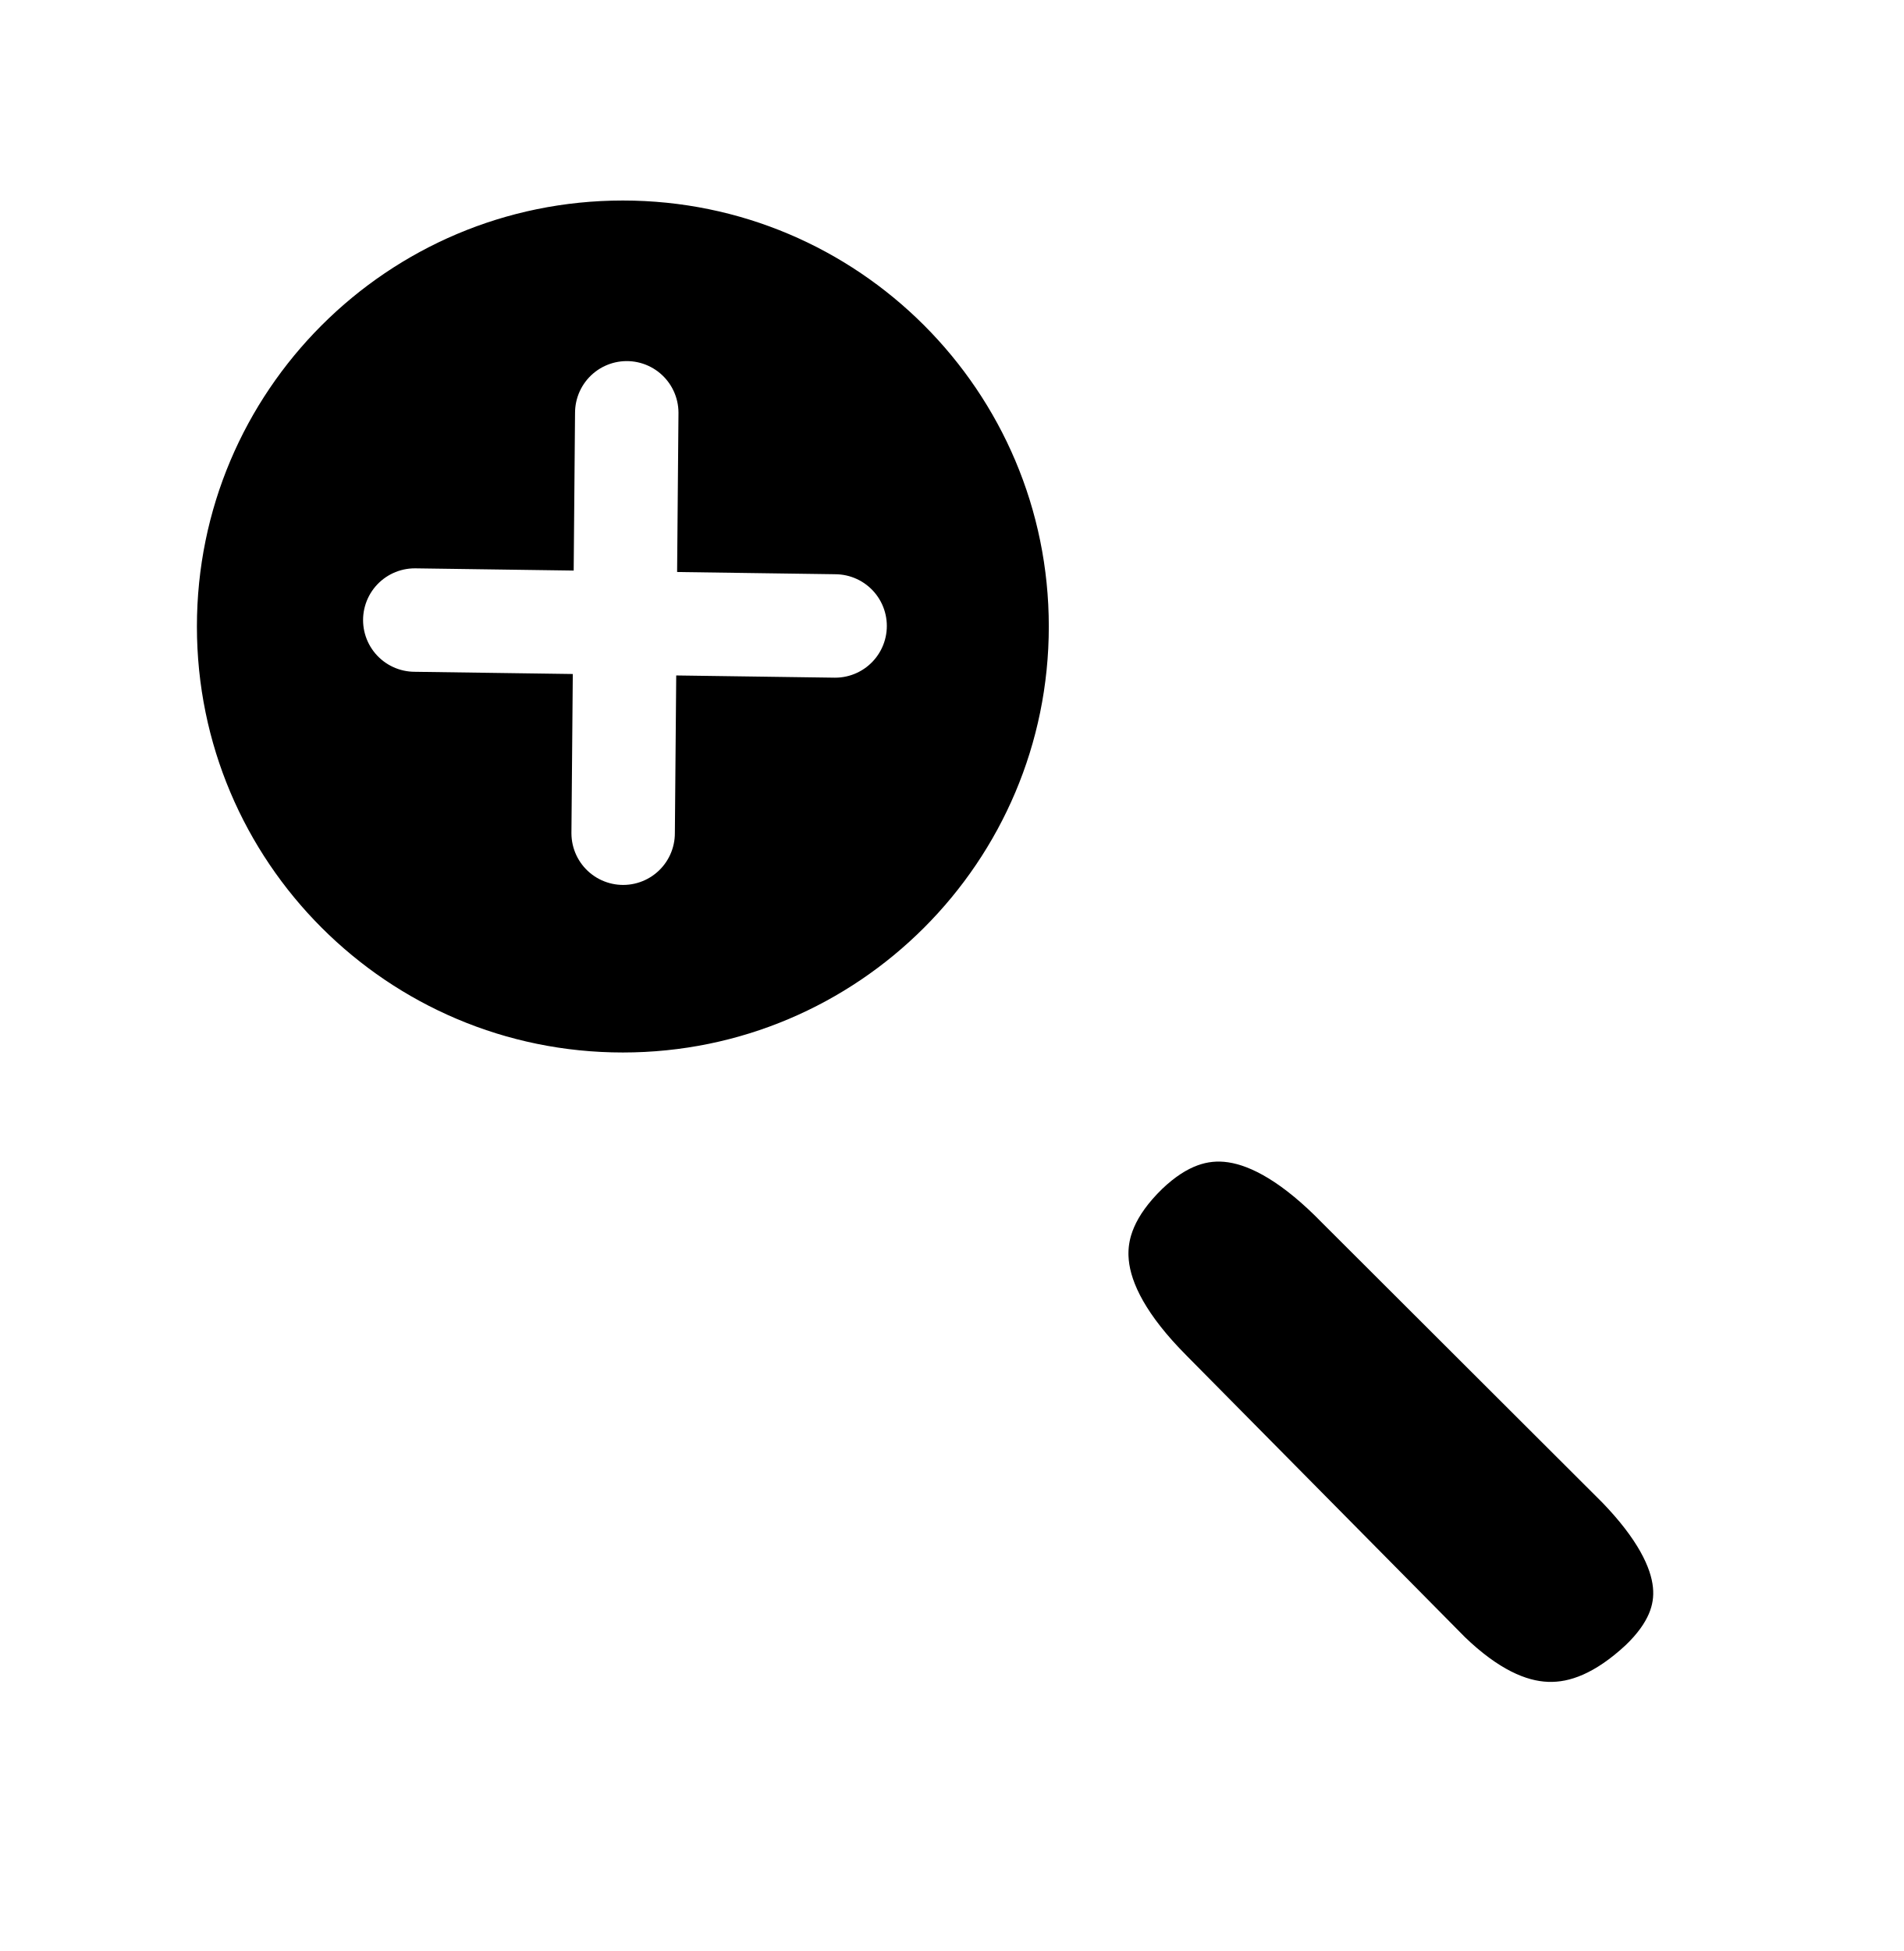
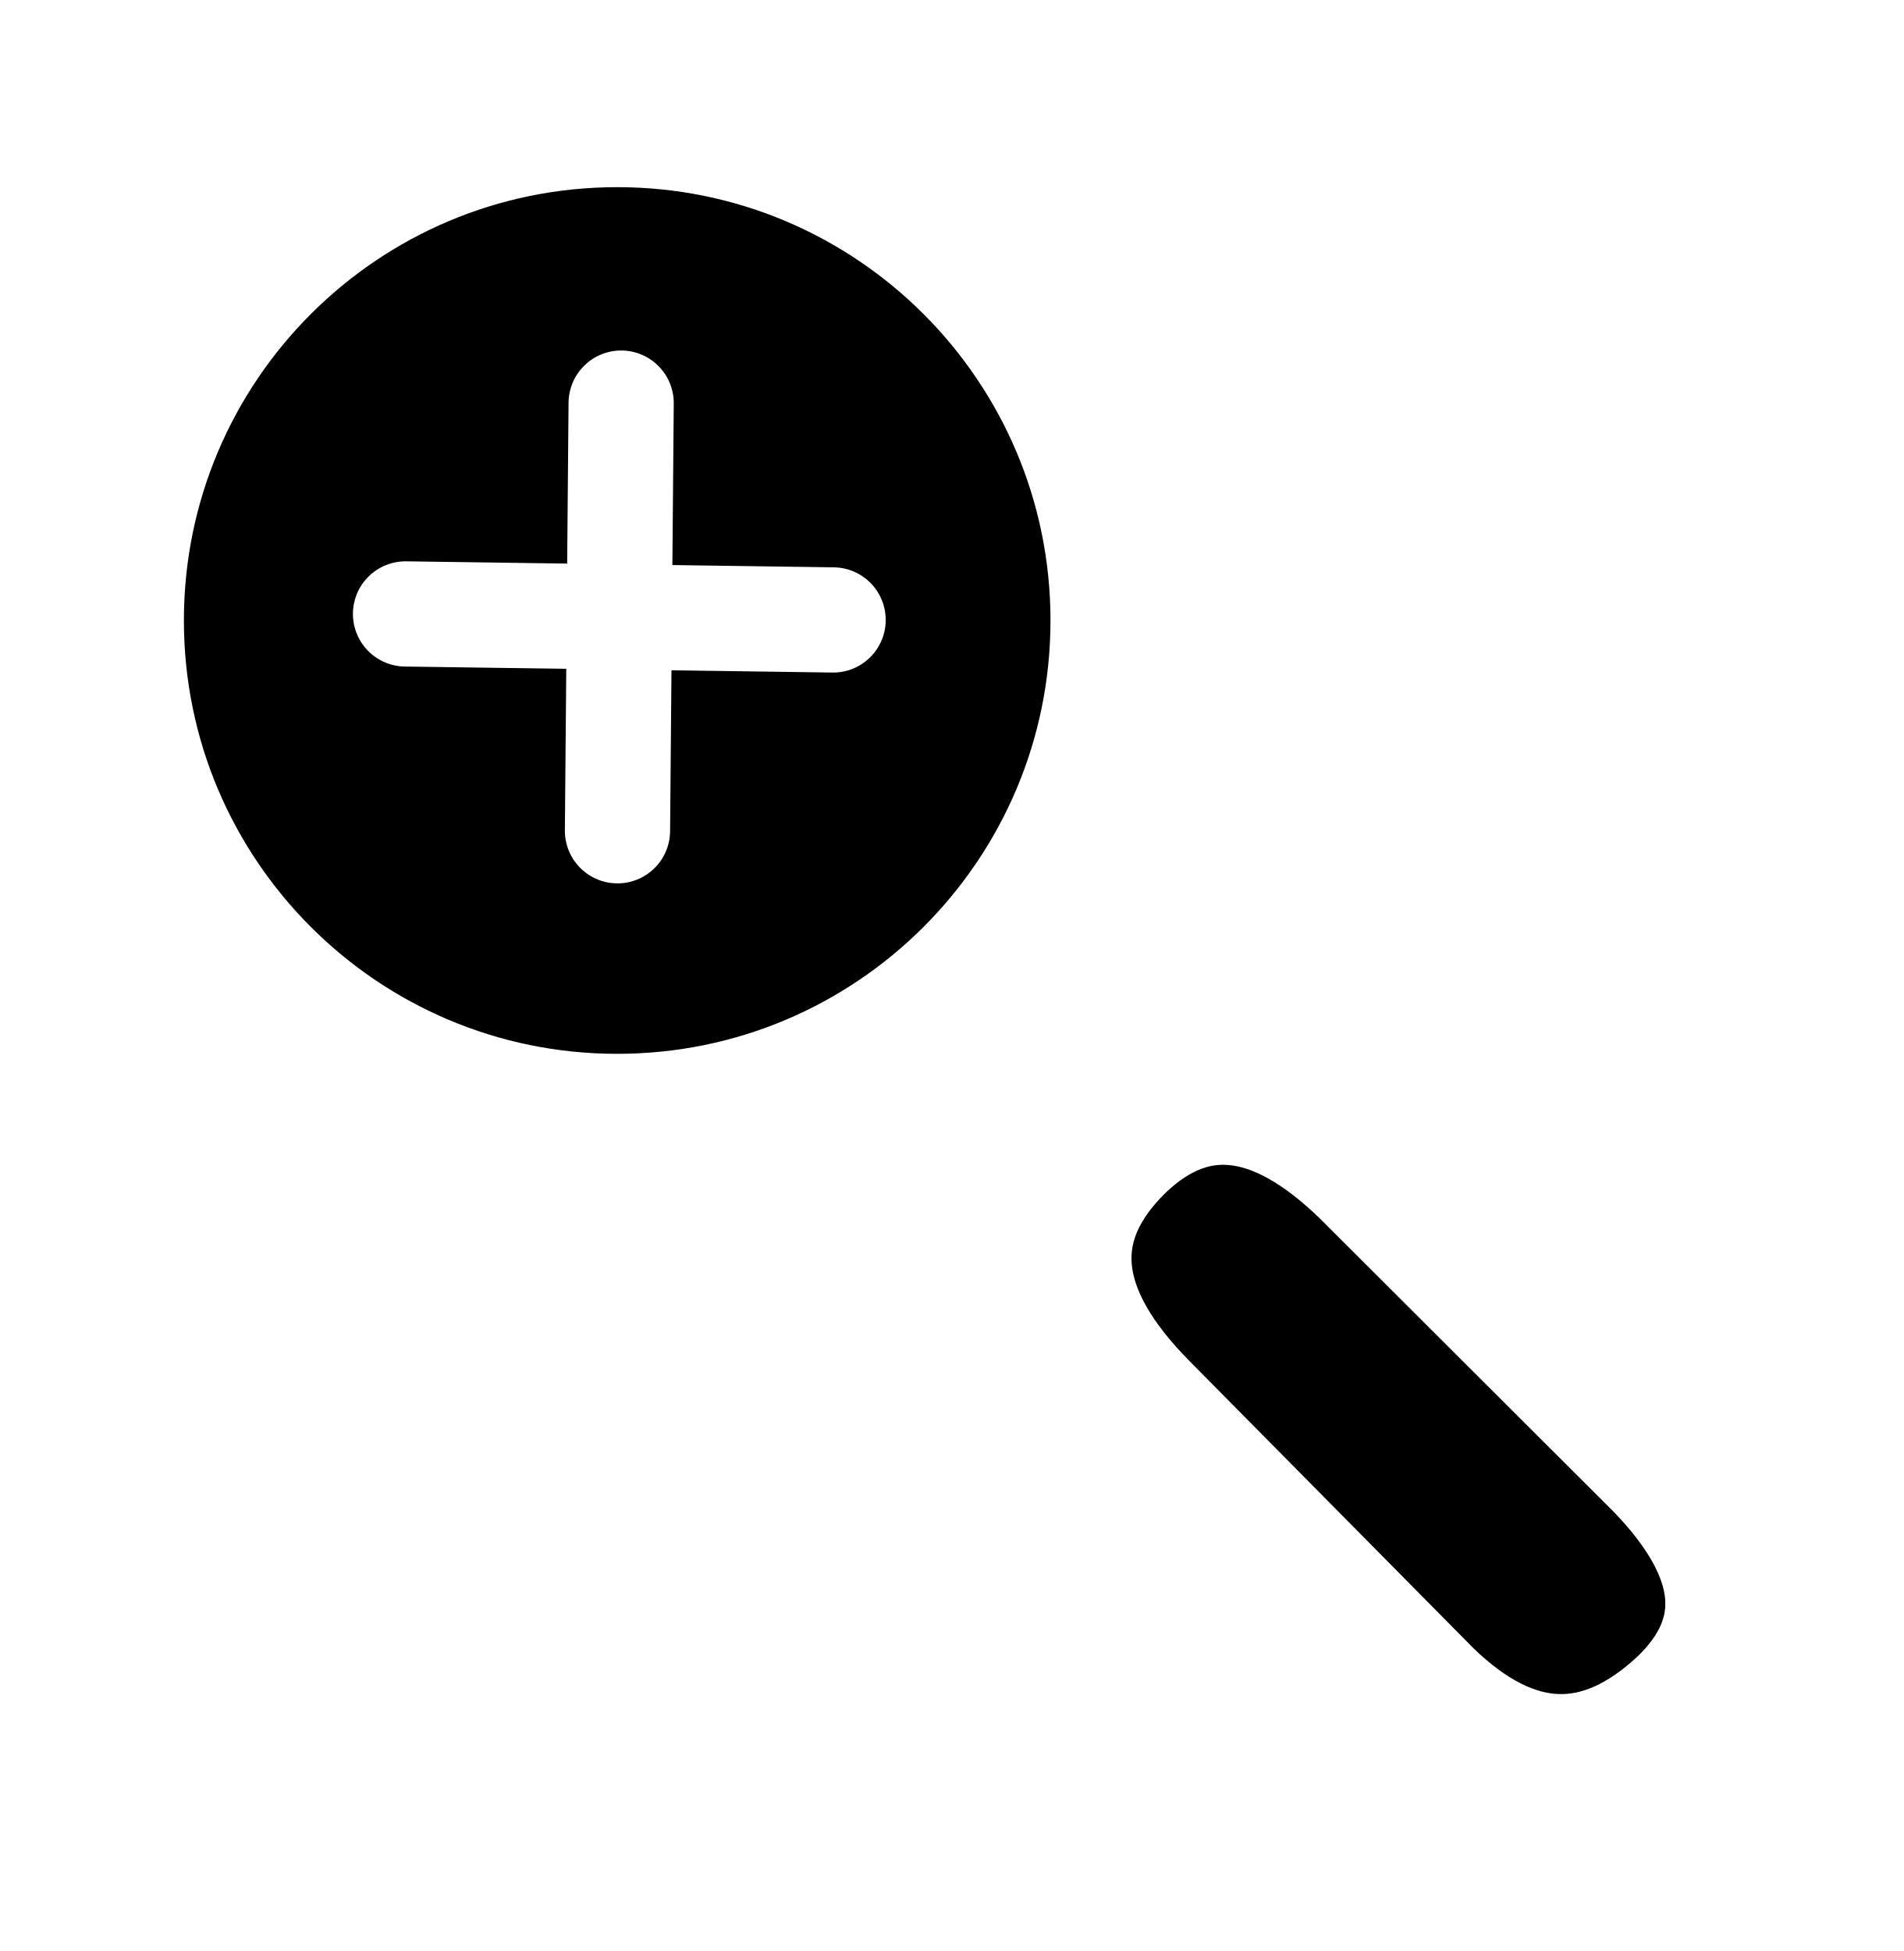
- <svg xmlns="http://www.w3.org/2000/svg" width="100%" height="100%" version="1.1" style="stroke-linecap: round; stroke-linejoin: round; stroke-miterlimit: 20; " viewBox="336.099 -18.349 184.056 188.608">
-   <g id="G-31-76633c">
+ <svg xmlns="http://www.w3.org/2000/svg" width="100%" height="100%" version="1.1" style="stroke-linecap: round; stroke-linejoin: round; stroke-miterlimit: 20; " viewBox="-58.21 -58.071 180.937 185.411">
+   <g id="G-31-76633c" transform="matrix(1,0,0,1,-395.8684,-41.3196)">
    <line id="L-1a-bbb85d" x1="-17.053" y1="-17.906" x2="14.523" y2="15.249" style="stroke: rgb(255, 255, 255); stroke-opacity: 1; stroke-width: 10; fill: rgb(0, 0, 0); fill-opacity: 0;" transform="matrix(0.9994482,-0.03321534,0.03321534,0.9994482,444.7679,94.37951)" />
    <path id="P-4b-3931b9" d="M759.705 98.862Q759.326 80.67 774.116 80.539Q787.869 80.539 788.045 98.499L788.961 136.802Q789.061 153.385 776.049 153.385Q761.021 153.197 760.371 137.258L759.705 98.955 " style="stroke: rgb(255, 255, 255); stroke-opacity: 1; stroke-width: 10; fill: rgb(0, 0, 0); fill-opacity: 1;" transform="matrix(0.7231769,-0.690663,0.690663,0.7231769,-170.4509,569.3873)" />
    <circle id="C-01-0d6001" r="46.181" cx="0" cy="0" style="stroke: rgb(255, 255, 255); stroke-opacity: 1; stroke-width: 10; fill: rgb(0, 0, 0); fill-opacity: 1;" transform="matrix(1,0,0,1,396.3177,42.2165)" />
  </g>
-   <g id="G-f3-d17804">
+   <g id="G-f3-d17804" transform="matrix(1,0,0,1,-395.8684,-41.31976)">
    <line id="L-87-604647" x1="376.391" y1="42.923" x2="417.029" y2="43.493" transform="matrix(1,0,0,1,-0.1898804,-1.329268)" style="stroke: rgb(255, 255, 255); stroke-opacity: 1; stroke-width: 10; fill: none; fill-opacity: 0;" />
    <line id="L-f7-d4be11" x1="376.391" y1="42.923" x2="417.029" y2="43.493" transform="matrix(0.005434544,0.9999852,-0.9999852,0.005434544,437.5717,-355.0599)" style="stroke: rgb(255, 255, 255); stroke-opacity: 1; stroke-width: 10; fill: none; fill-opacity: 0;" />
  </g>
-   <defs id="SvgjsDefs2523" />
-   <circle id="C-a0-8c19ff" r="4.423" cx="0" cy="0" style="stroke: rgb(255, 255, 255); stroke-opacity: 0; stroke-width: 1; fill: rgb(255, 0, 0); fill-opacity: 0;" transform="matrix(1,0,0,1,396.6841,41.86621)" />
+   <circle id="C-a0-8c19ff" r="4.423" cx="0" cy="0" style="stroke: rgb(255, 255, 255); stroke-opacity: 0; stroke-width: 1; fill: rgb(255, 0, 0); fill-opacity: 0;" transform="matrix(1,0,0,1,0.8156693,0.5466083)" />
+   <defs id="SvgjsDefs15178" />
</svg>
